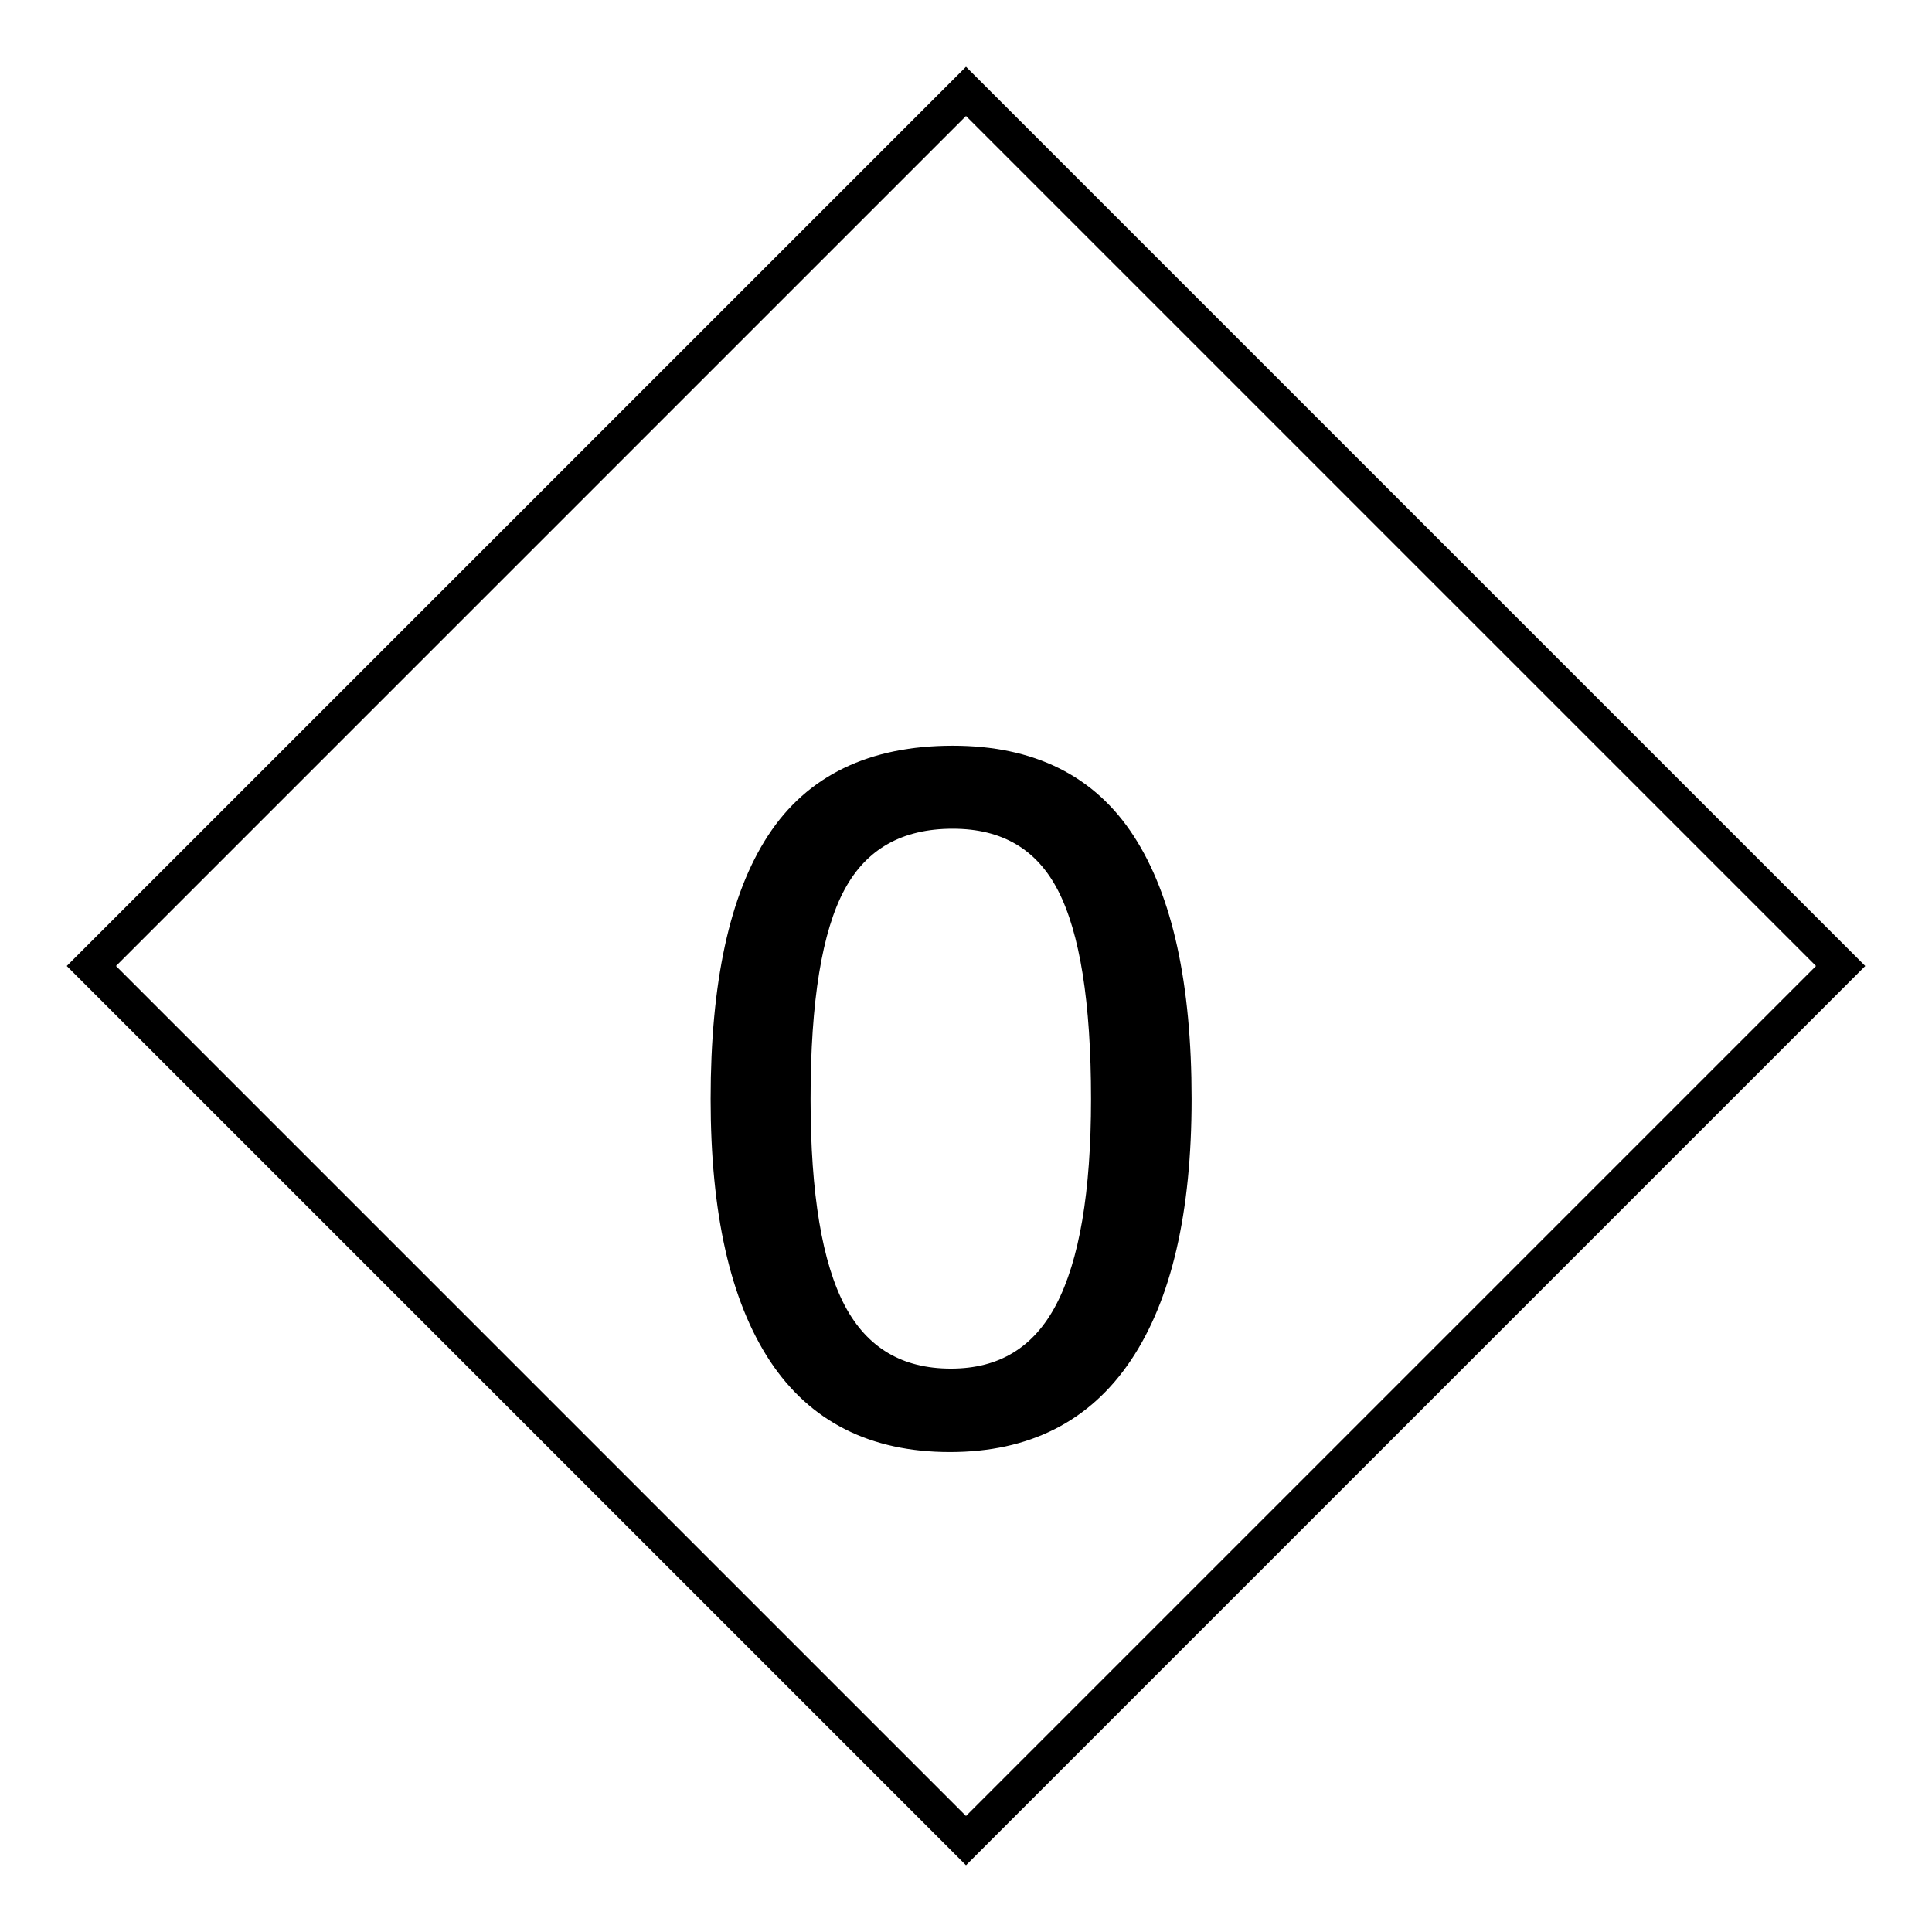
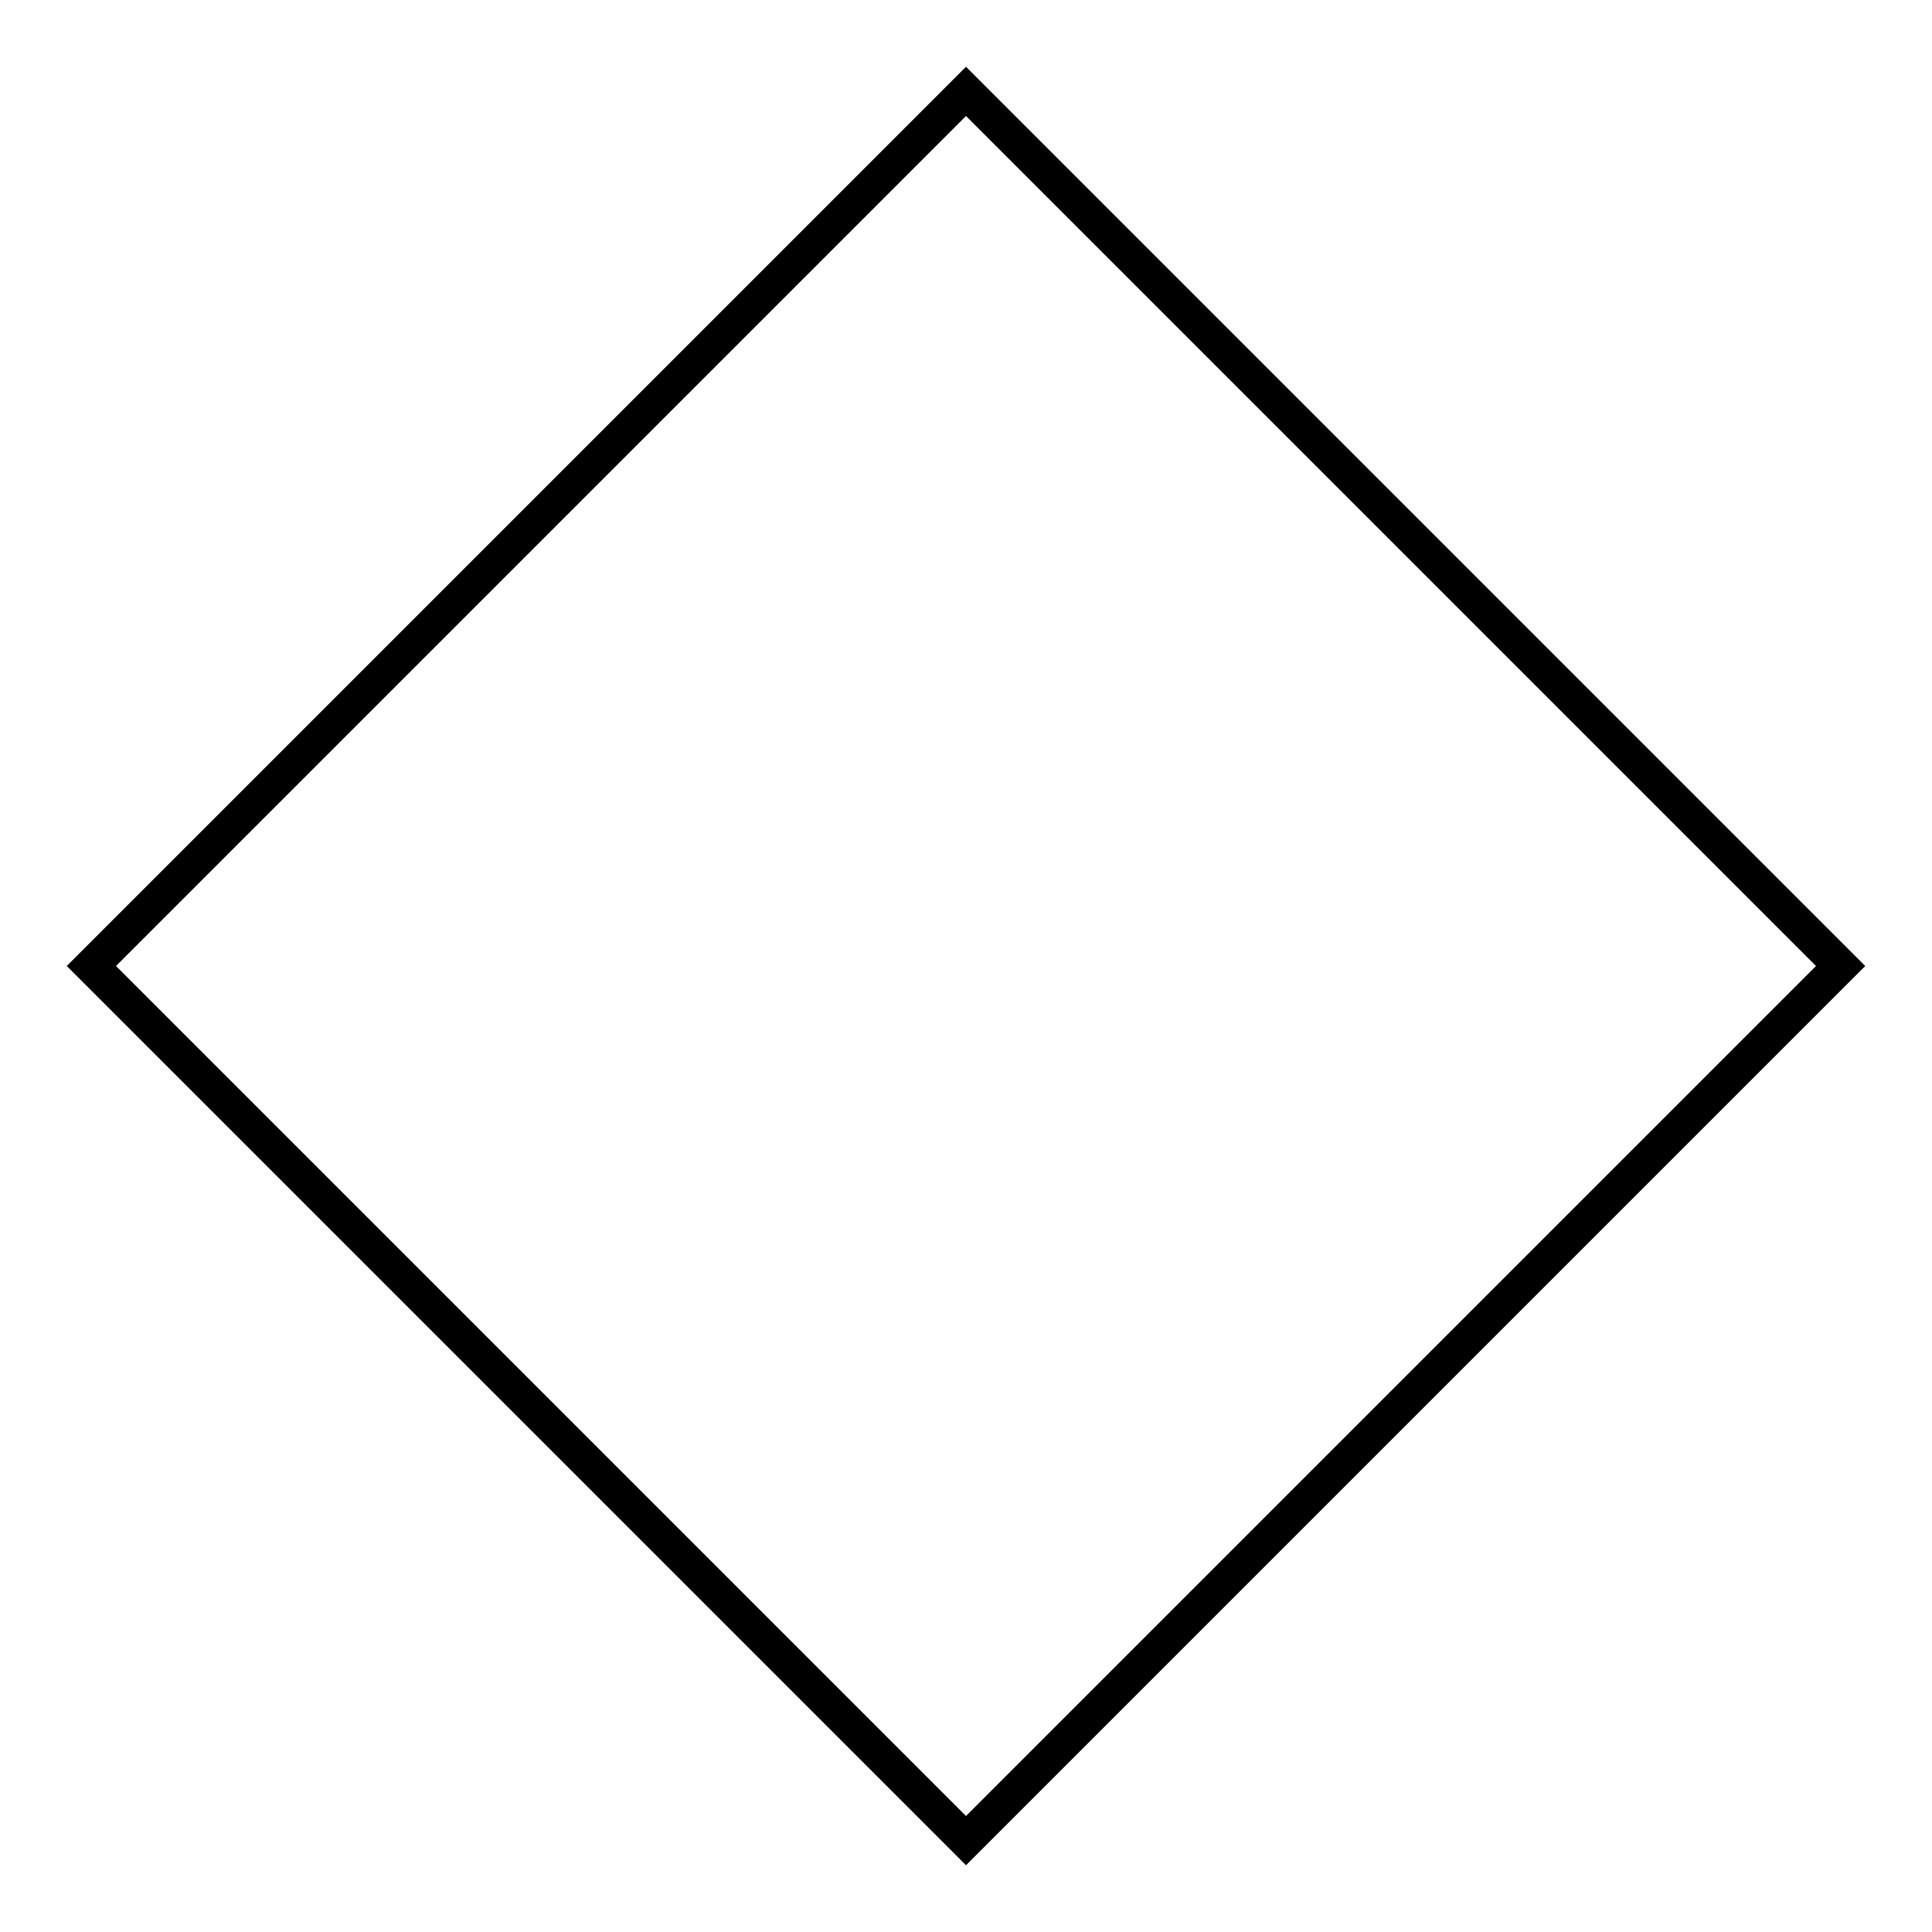
<svg xmlns="http://www.w3.org/2000/svg" style="fill-opacity:1; color-rendering:auto; color-interpolation:auto; text-rendering:auto; stroke:black; stroke-linecap:square; stroke-miterlimit:10; shape-rendering:auto; stroke-opacity:1; fill:black; stroke-dasharray:none; font-weight:normal; stroke-width:1; font-family:'Dialog'; font-style:normal; stroke-linejoin:miter; font-size:12px; stroke-dashoffset:0; image-rendering:auto;" viewBox="0 0 148 148" width="100%" height="100%">
  <defs id="genericDefs" />
  <g>
    <defs id="defs1">
      <clipPath clipPathUnits="userSpaceOnUse" id="clipPath1">
        <path d="M0 0 L148 0 L148 148 L0 148 L0 0 Z" />
      </clipPath>
    </defs>
    <g style="fill:white; stroke:white;">
      <rect x="0" y="0" width="148" style="clip-path:url(#clipPath1); stroke:none;" height="148" />
    </g>
    <g style="fill:white; text-rendering:optimizeSpeed; color-rendering:optimizeSpeed; image-rendering:optimizeSpeed; shape-rendering:crispEdges; stroke:white; color-interpolation:sRGB;">
      <rect x="0" width="148" height="148" y="0" style="stroke:none;" />
      <path style="stroke:none;" d="M141 74 L74 7 L7 74 L74 141 Z" />
    </g>
    <g style="text-rendering:geometricPrecision; stroke-width:2.667; color-interpolation:linearRGB; color-rendering:optimizeQuality; image-rendering:optimizeQuality;">
      <path d="M7 74 L74 7 L141 74 L74 141 L7 74" style="fill:none; fill-rule:evenodd;" />
    </g>
  </g>
-   <text x="52" y="110">
-     <tspan id="counter" font-size="75px" font-family="Arial">0</tspan>
-   </text>
</svg>
